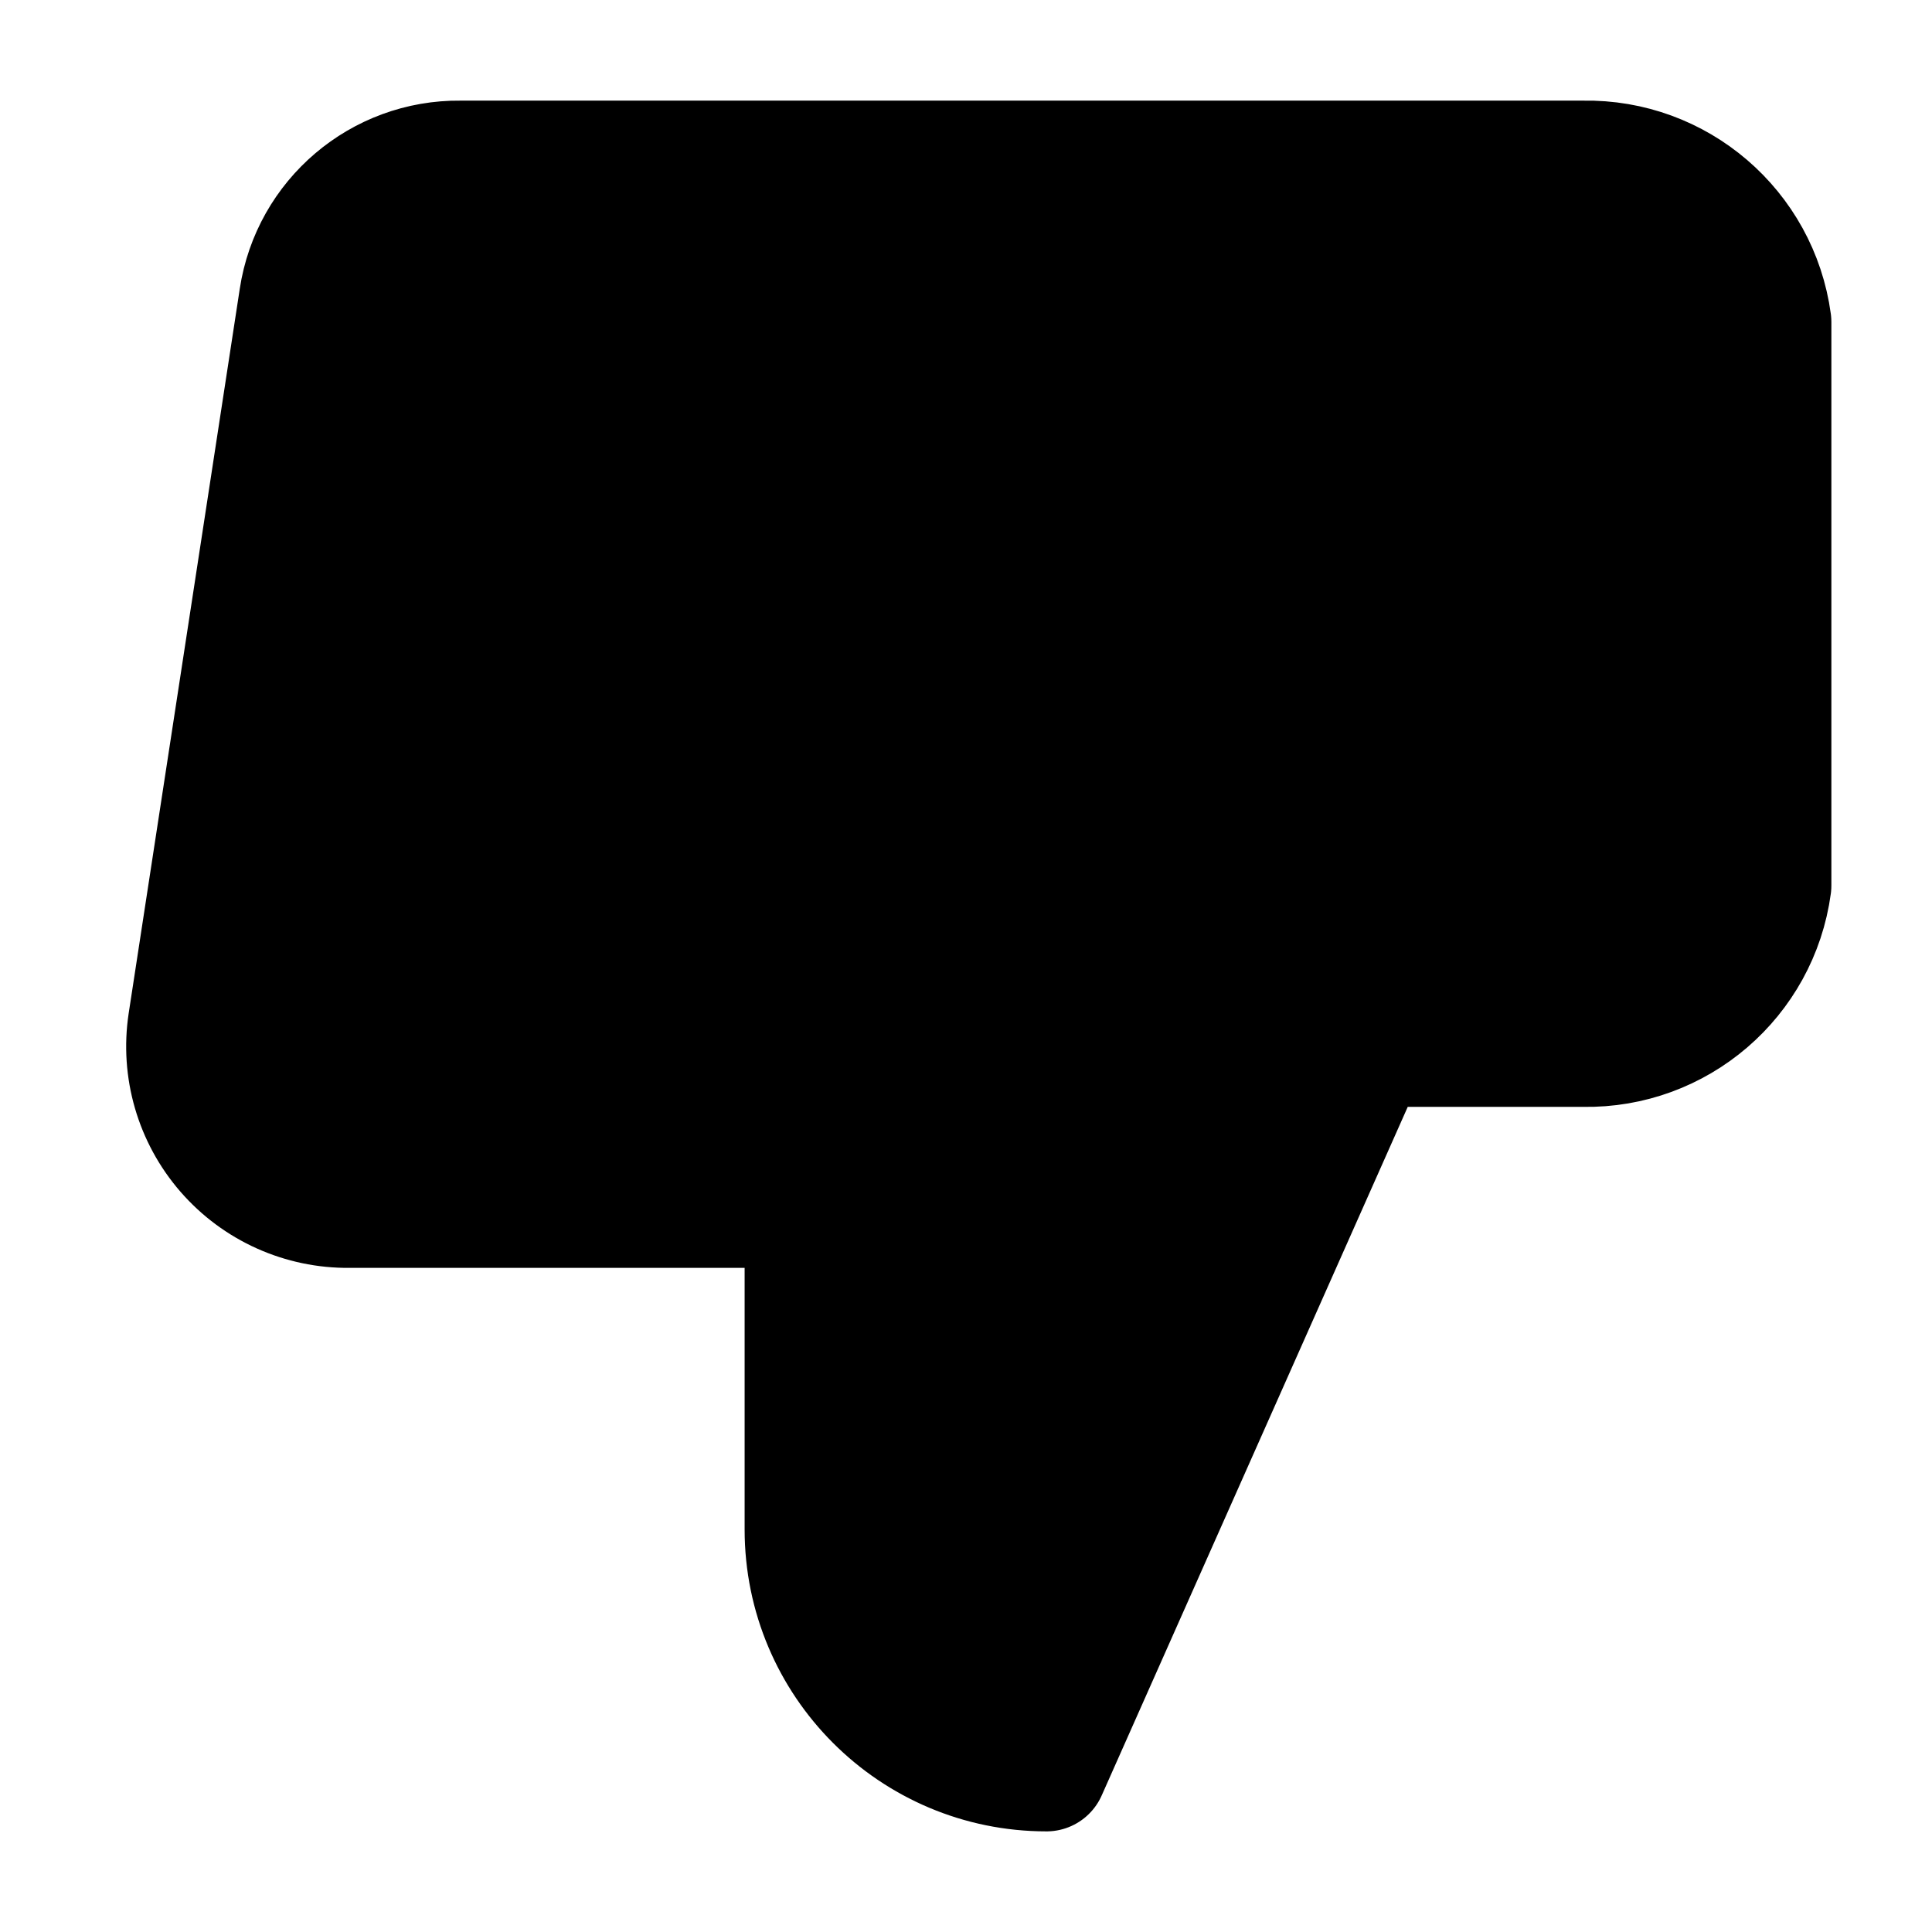
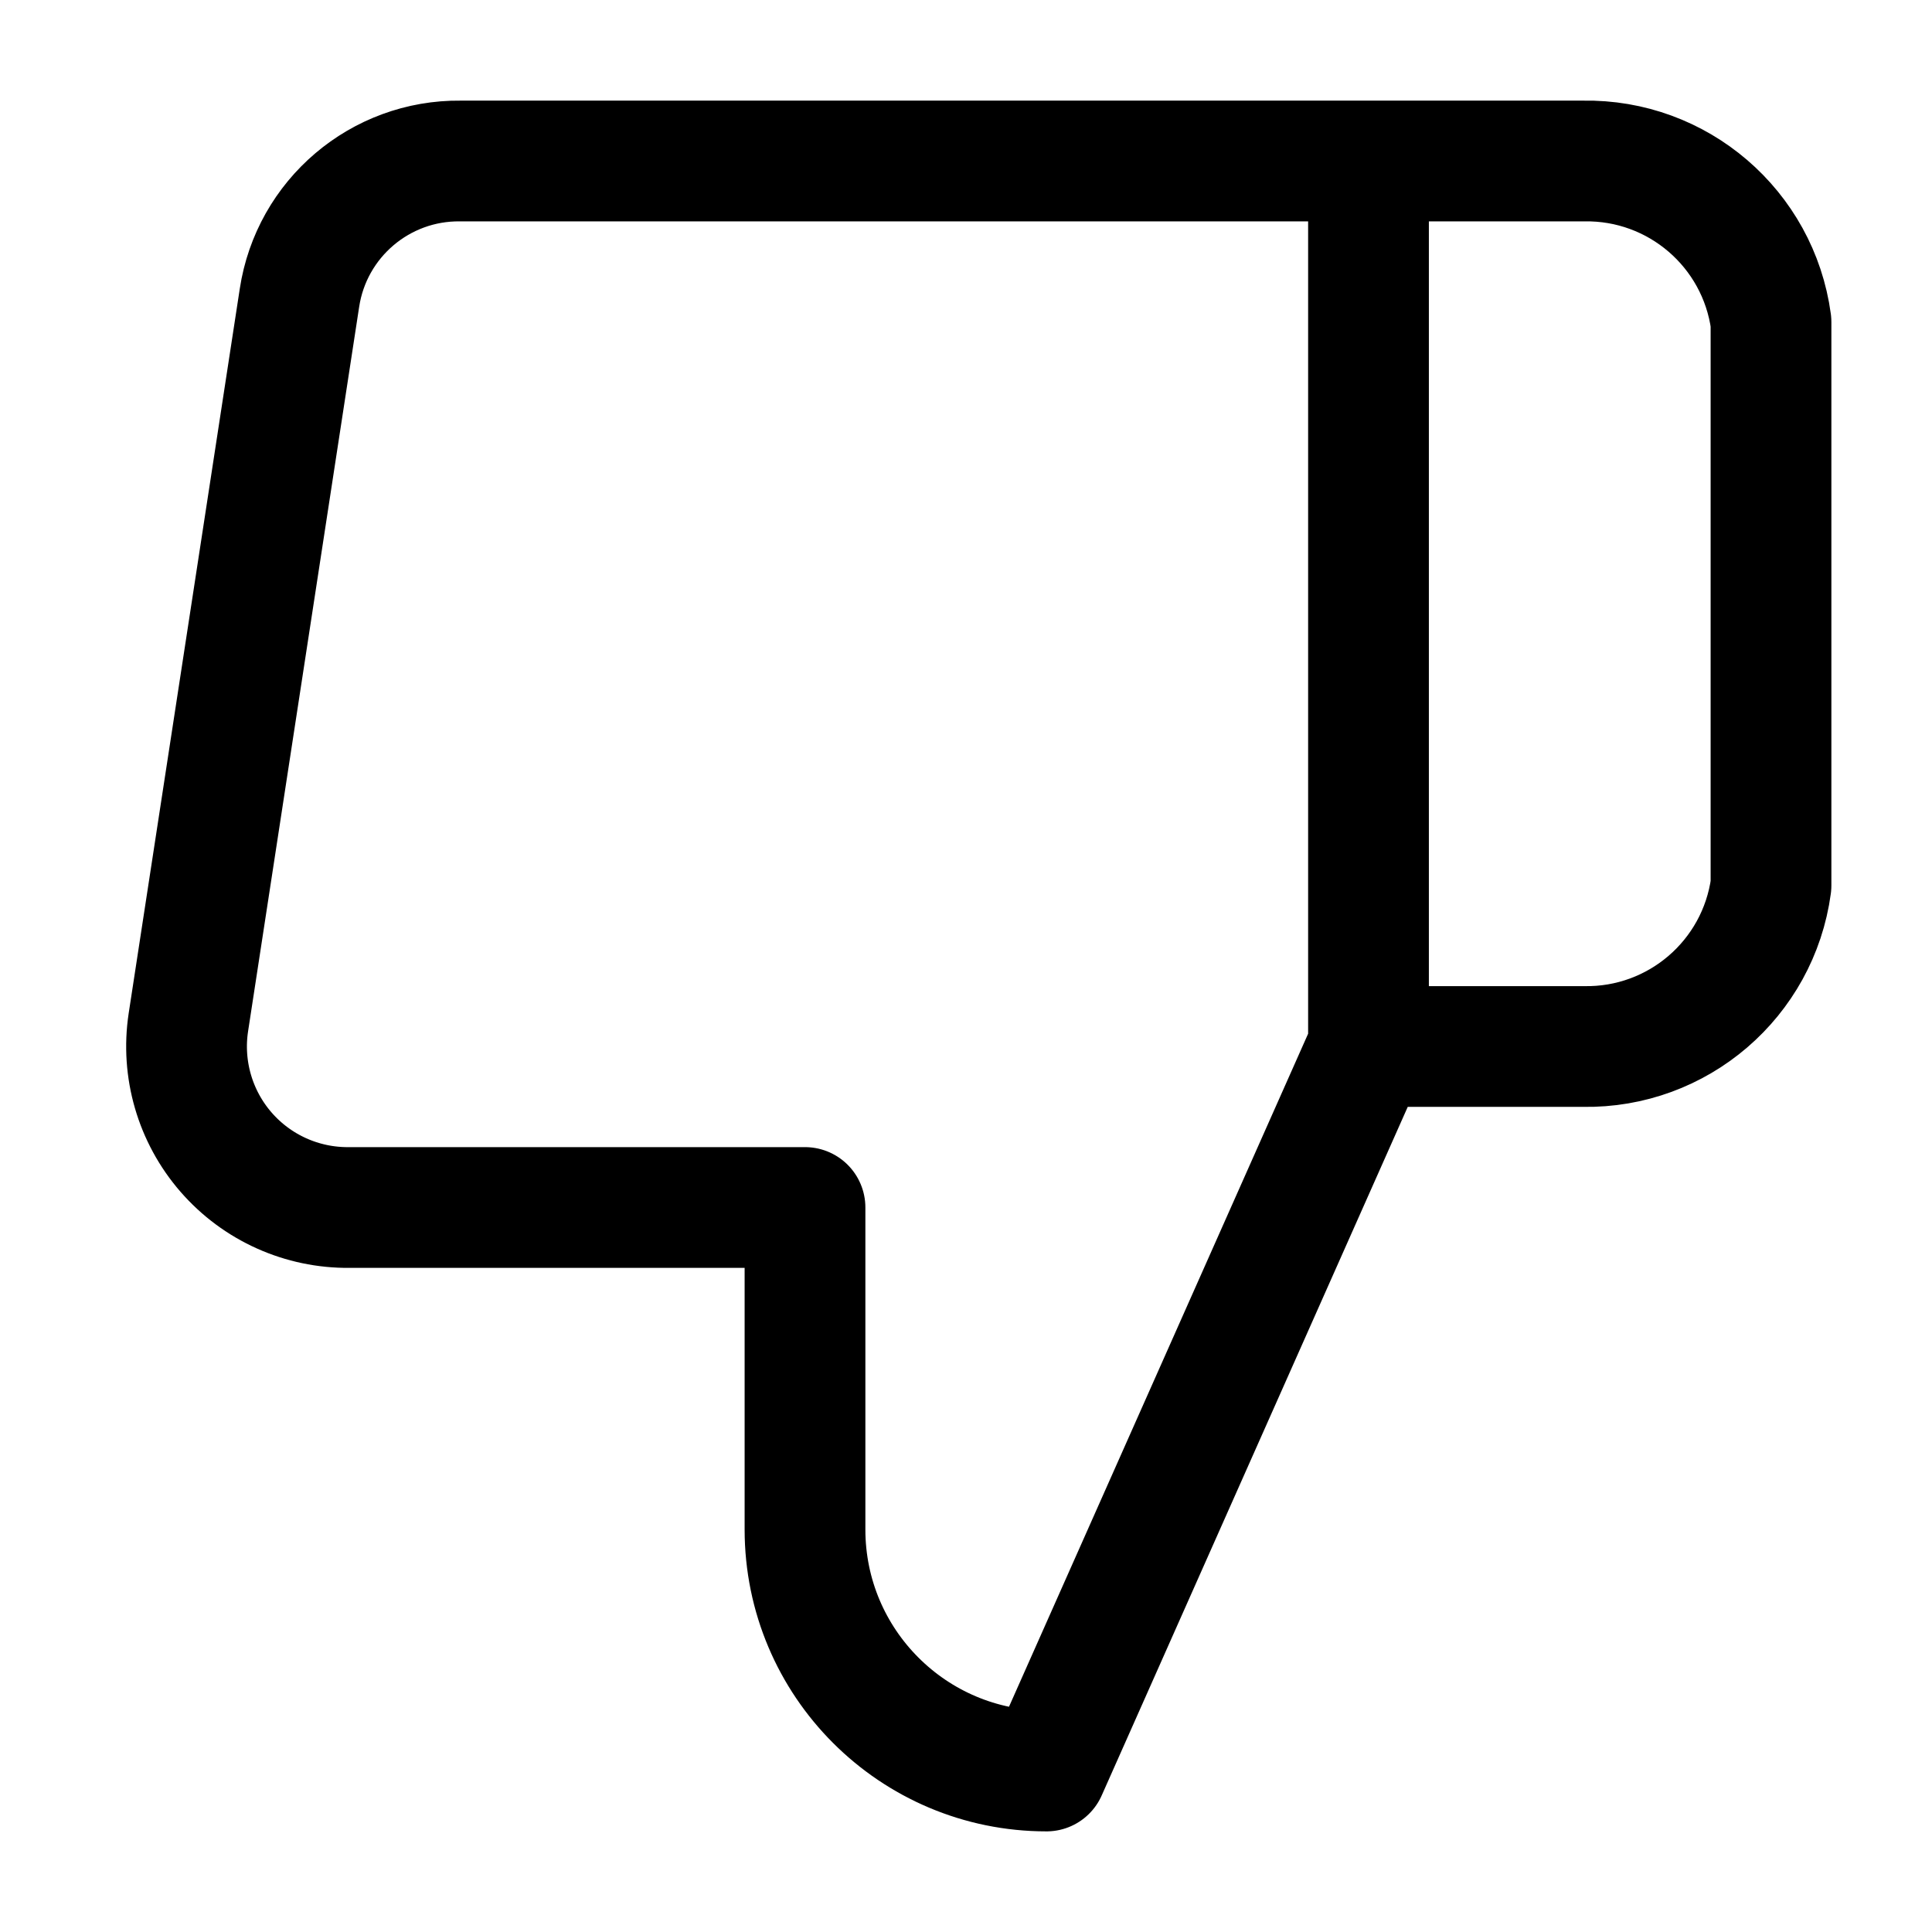
- <svg xmlns="http://www.w3.org/2000/svg" width="18" height="18" viewBox="0 0 24 24" ill="none" stroke="currentColor" stroke-width="1.5" stroke-linecap="round" stroke-linejoin="round" class="feather feather-thumbs-down dislike-svg-252">
+ <svg xmlns="http://www.w3.org/2000/svg" width="18" height="18" viewBox="0 0 24 24" fill="none" stroke="currentColor" stroke-width="1.5" stroke-linecap="round" stroke-linejoin="round" class="feather feather-thumbs-down dislike-svg-252">
  <path d="M10 15v4a3 3 0 0 0 3 3l4-9V2H5.72a2 2 0 0 0-2 1.7l-1.38 9a2 2 0 0 0 2 2.3zm7-13h2.67A2.31 2.31 0 0 1 22 4v7a2.31 2.31 0 0 1-2.33 2H17">
	</path>
</svg>
